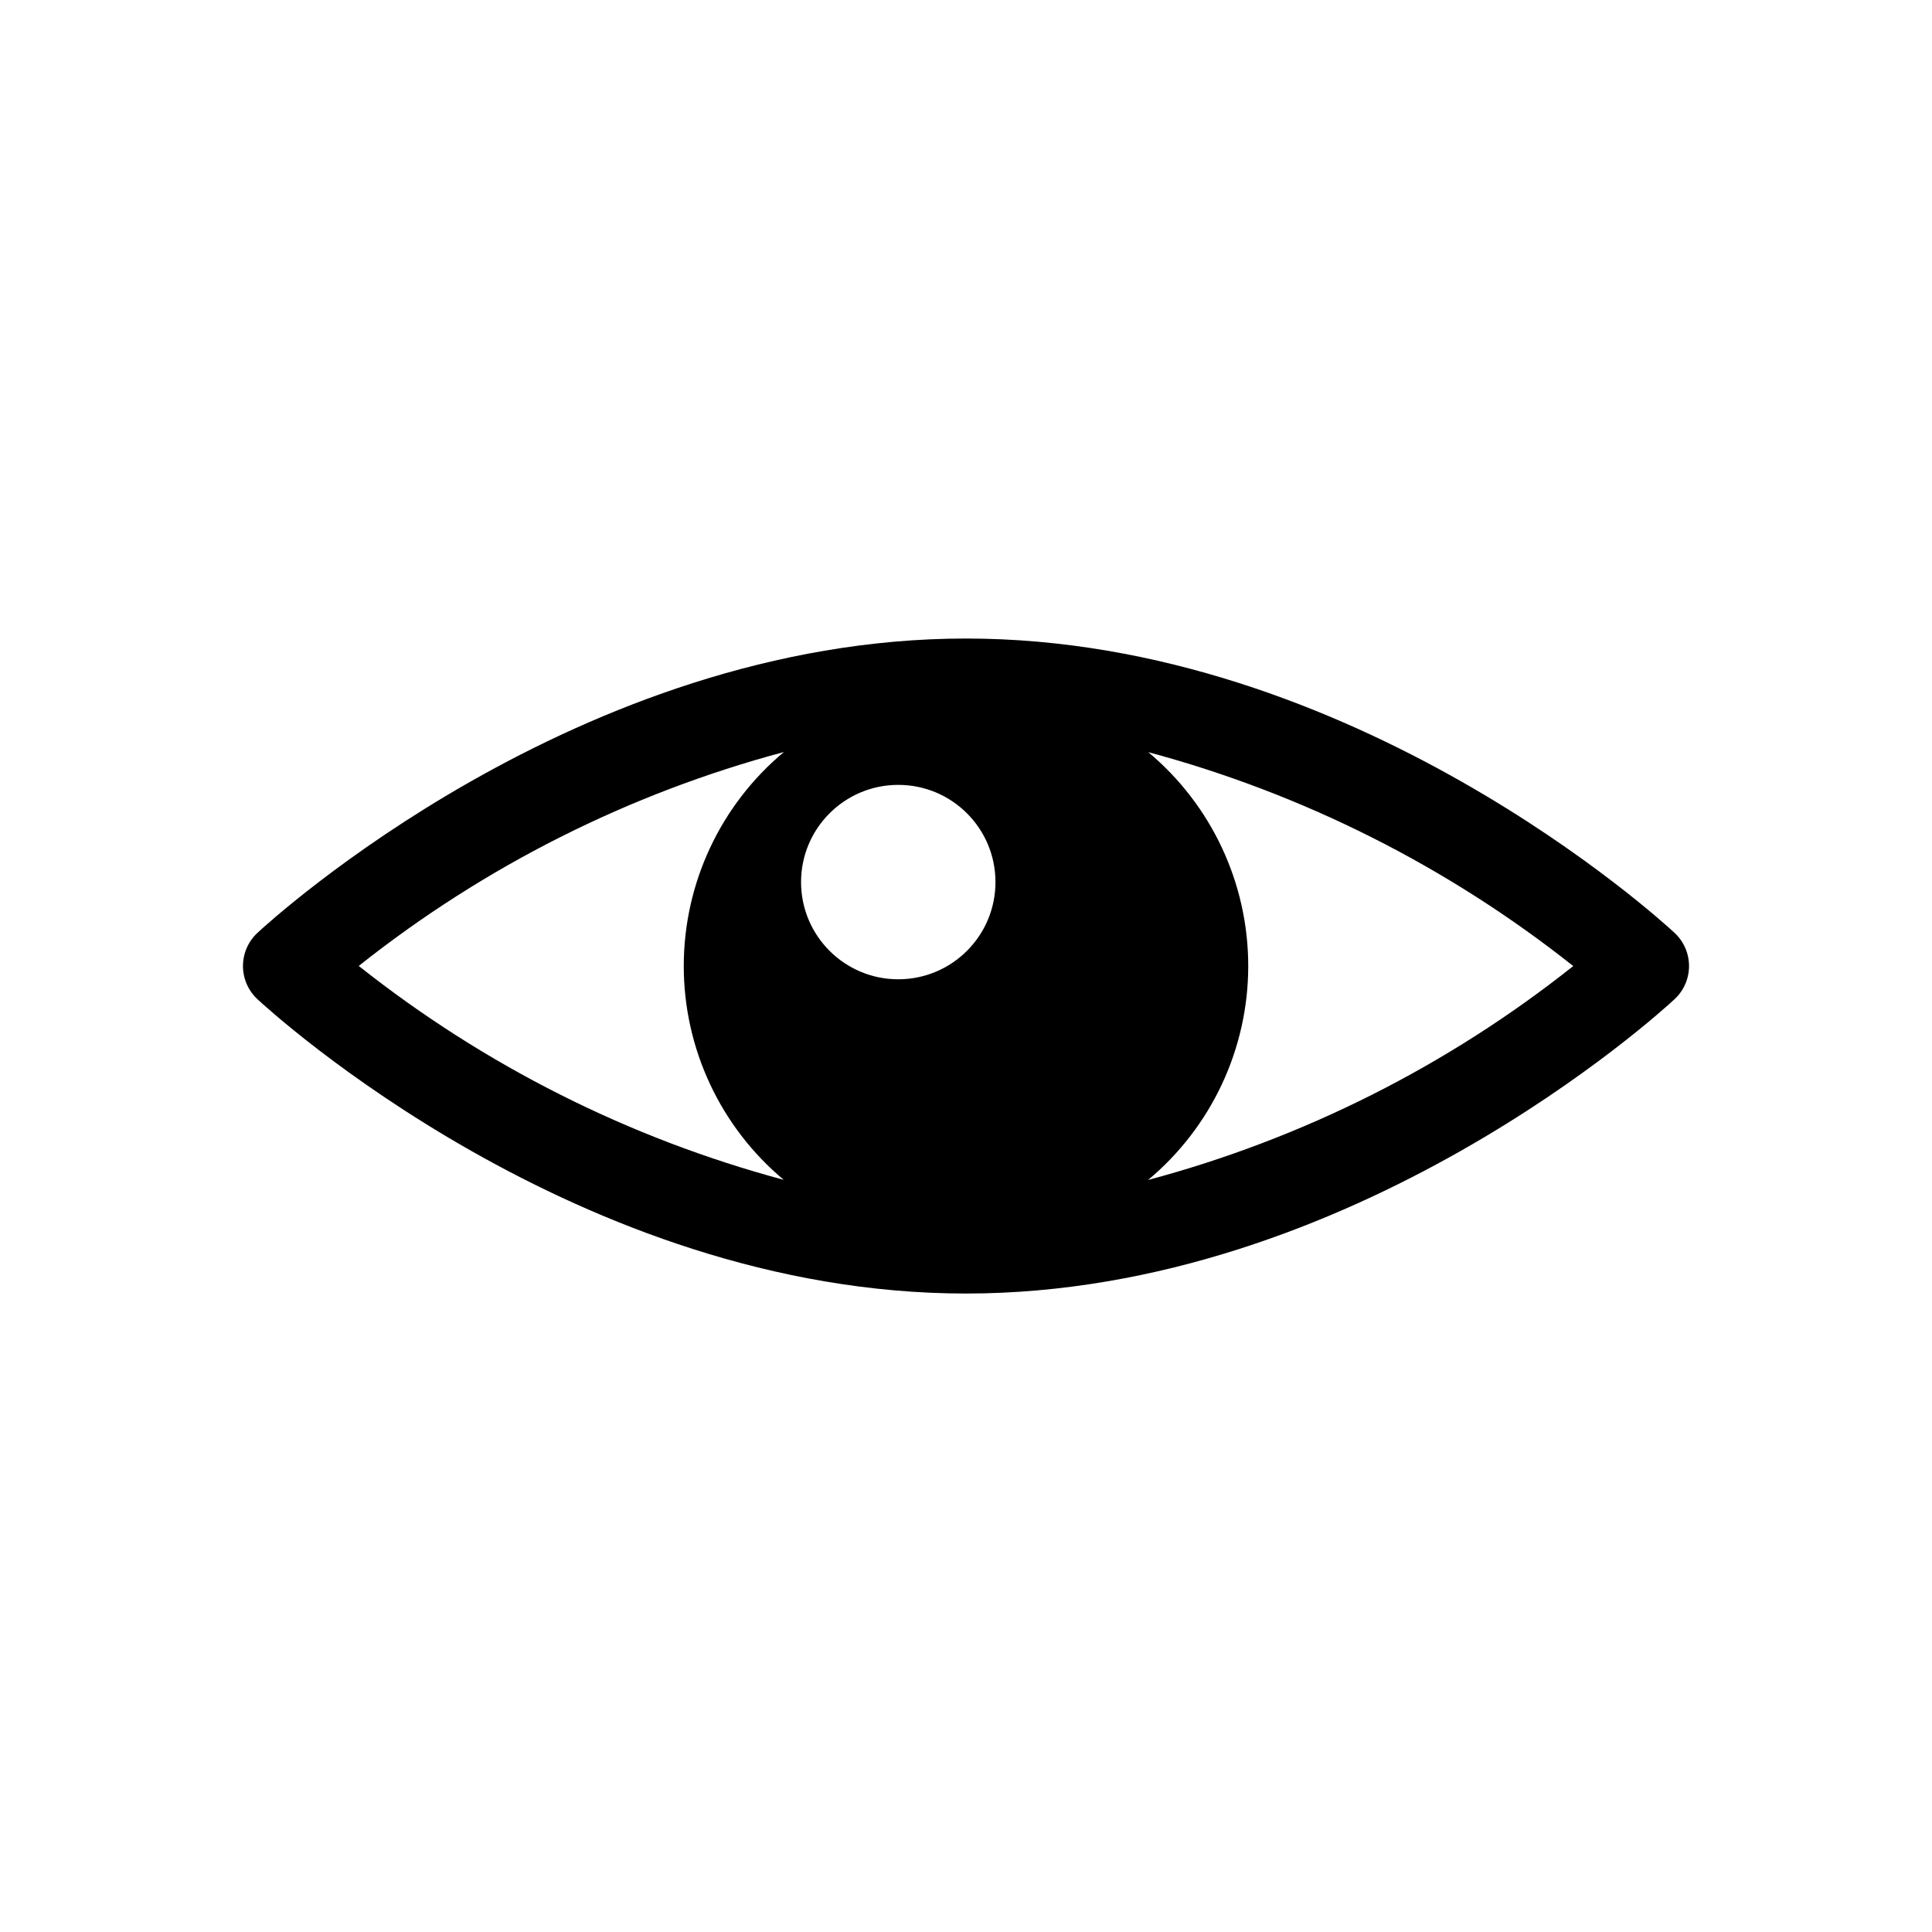
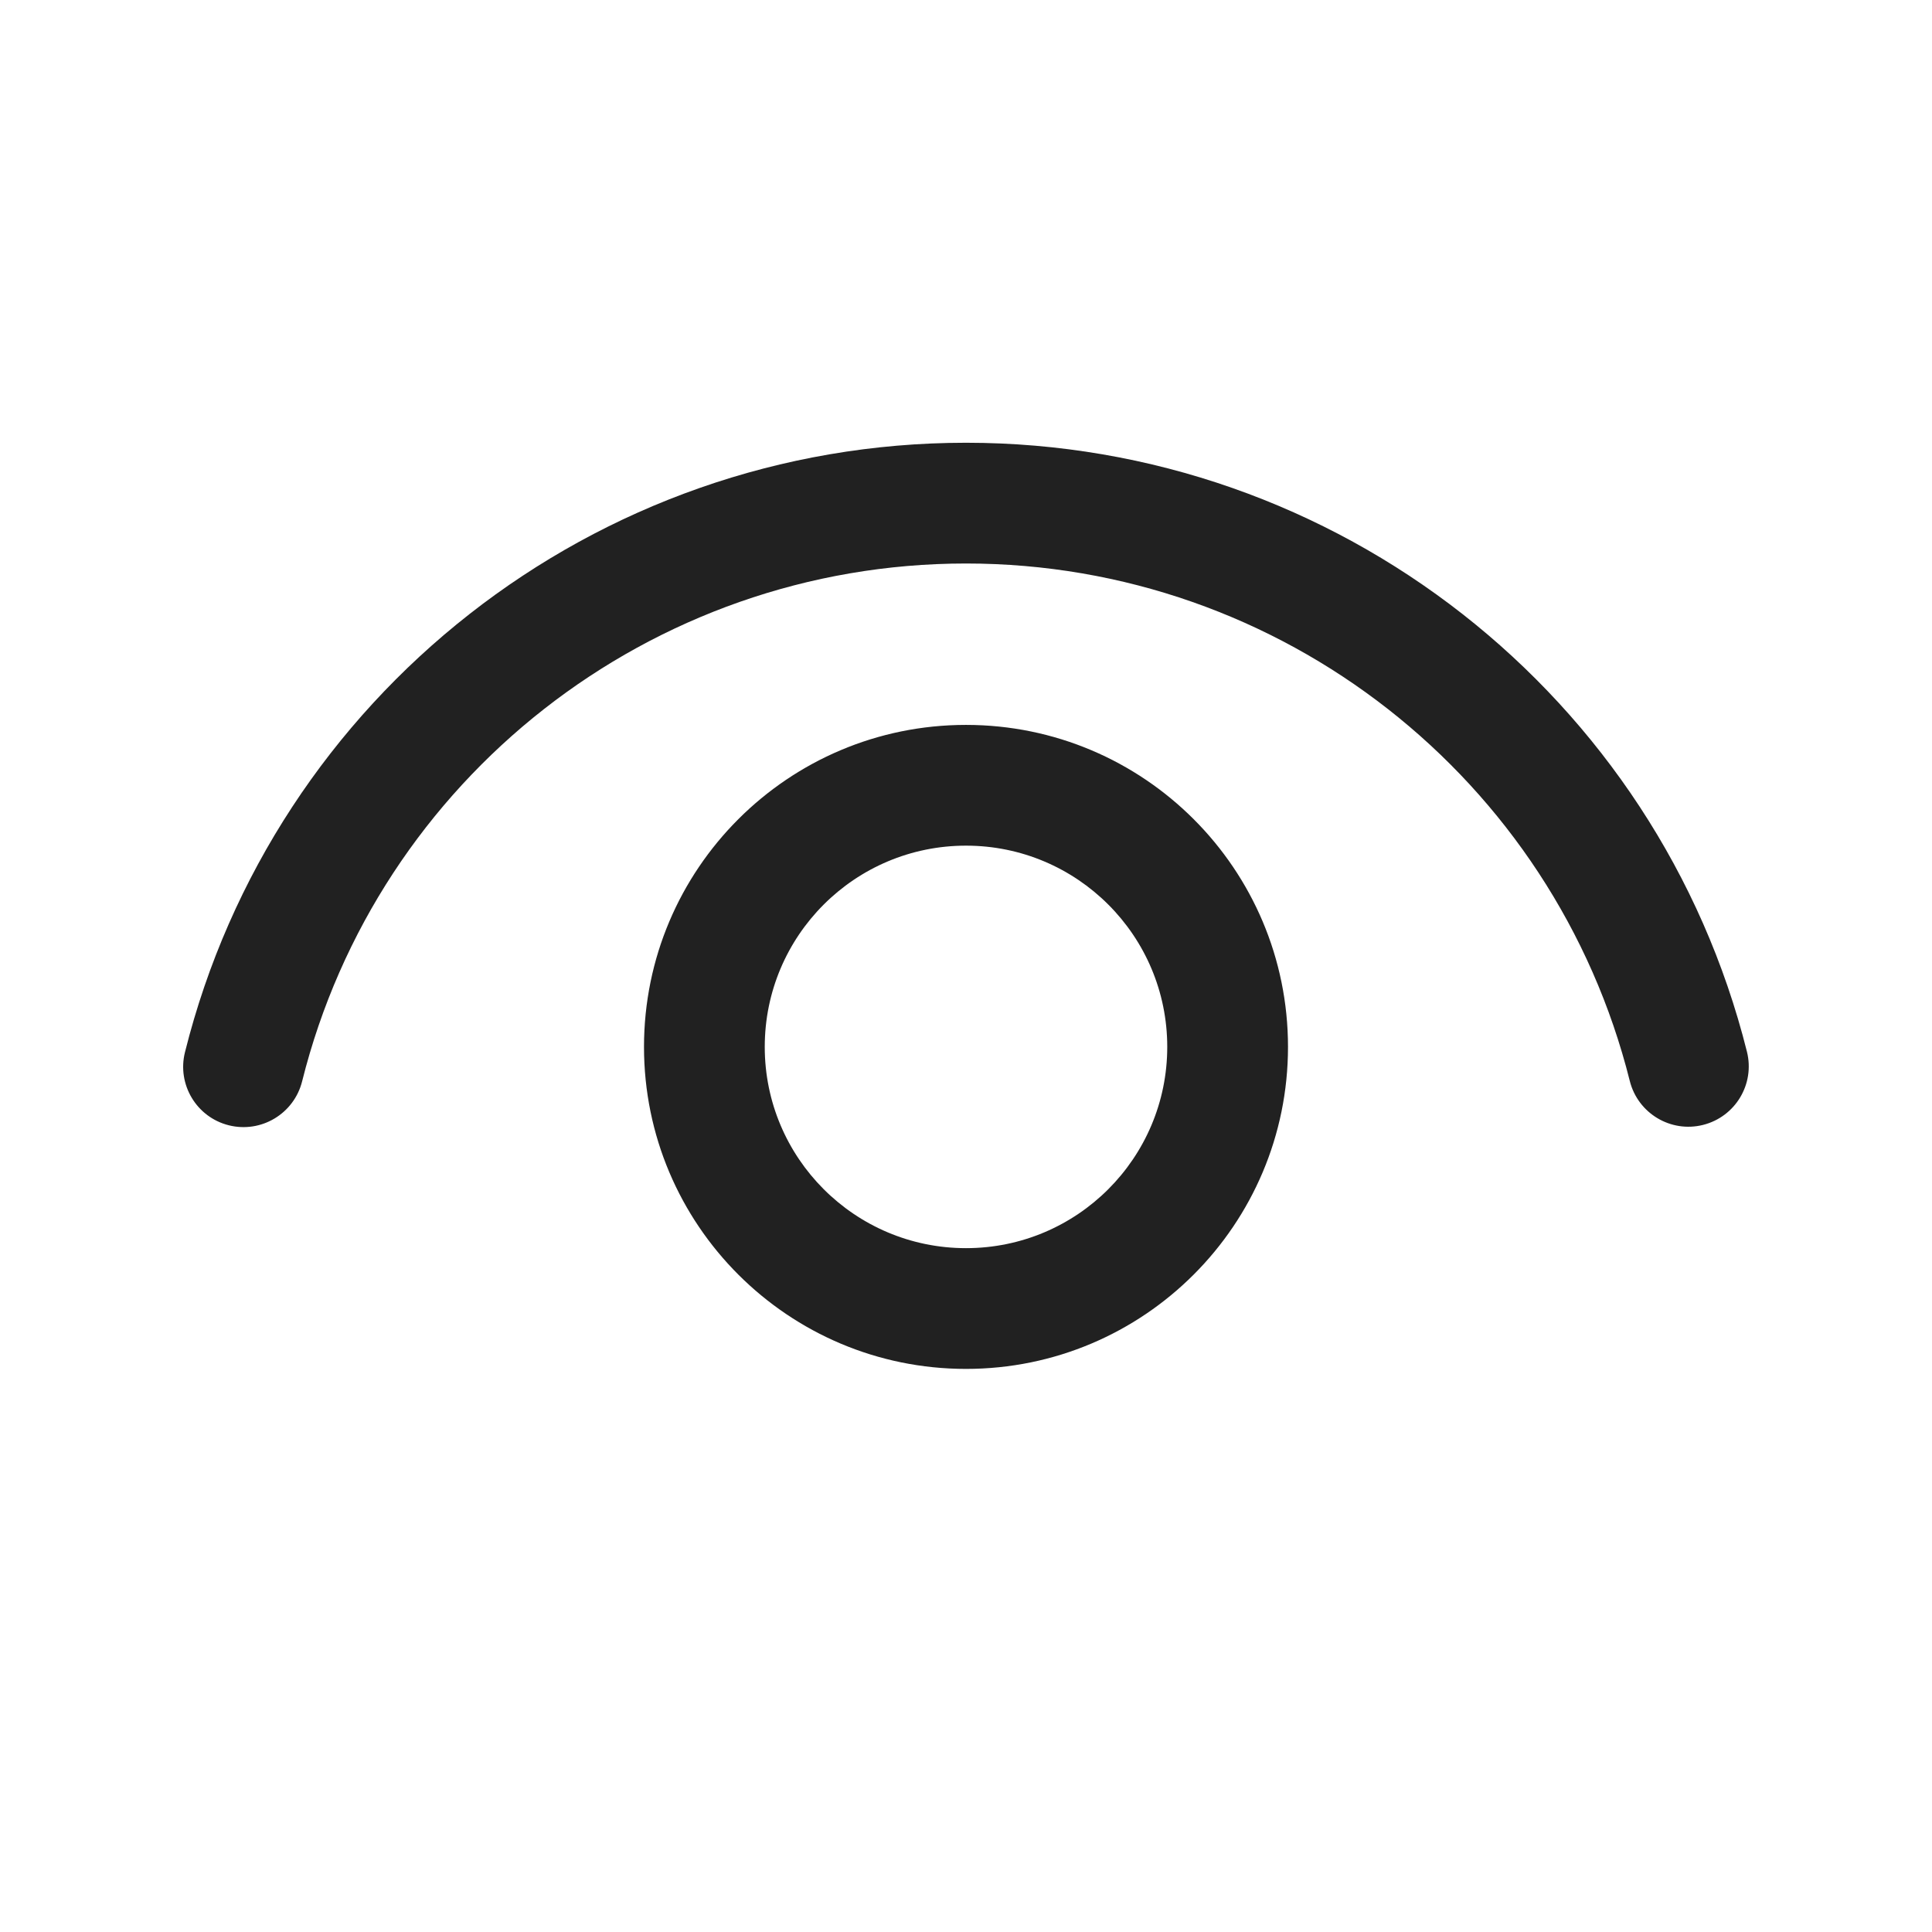
- <svg xmlns="http://www.w3.org/2000/svg" viewBox="0 0 32 32">
-   <path d="M27.736,15.451c-.214-.199-5.316-4.875-11.736-4.875S4.478,15.252,4.264,15.451a.75.75,0,0,0,0,1.099c.214.199,5.316,4.875,11.736,4.875s11.522-4.676,11.736-4.875a.75.75,0,0,0,0-1.099ZM12.982,19.542A19.439,19.439,0,0,1,5.942,15.999a19.352,19.352,0,0,1,7.042-3.543,4.616,4.616,0,0,0-.003,7.086ZM14.878,16.22a1.61,1.61,0,1,1,1.61-1.61A1.61,1.61,0,0,1,14.878,16.22Zm4.138,3.324a4.616,4.616,0,0,0,.003-7.086A19.439,19.439,0,0,1,26.058,16.001,19.352,19.352,0,0,1,19.016,19.544Z" />
+ <svg xmlns="http://www.w3.org/2000/svg" viewBox="0 0 24 24" version="1.1">
+   <g id="🔍-System-Icons" stroke="none" stroke-width="1" fill="none" fill-rule="evenodd">
+     <g id="ic_fluent_eye_show_24_regular" fill="#212121" fill-rule="nonzero">
+       <path d="M12,9.005 C14.209,9.005 16,10.795 16,13.005 C16,15.214 14.209,17.005 12,17.005 C9.791,17.005 8,15.214 8,13.005 C8,10.795 9.791,9.005 12,9.005 Z M12,10.505 C10.619,10.505 9.5,11.624 9.5,13.005 C9.5,14.385 10.619,15.505 12,15.505 C13.381,15.505 14.5,14.385 14.5,13.005 C14.5,11.624 13.381,10.505 12,10.505 Z M12,5.5 C16.614,5.5 20.596,8.65 21.701,13.064 C21.802,13.466 21.558,13.873 21.156,13.974 C20.754,14.075 20.347,13.83 20.246,13.429 C19.307,9.678 15.921,7 12,7 C8.077,7 4.69,9.68 3.753,13.433 C3.652,13.835 3.245,14.079 2.843,13.979 C2.442,13.879 2.197,13.472 2.298,13.07 C3.401,8.653 7.384,5.5 12,5.5 Z" id="🎨-Color" />
+     </g>
+   </g>
</svg>
